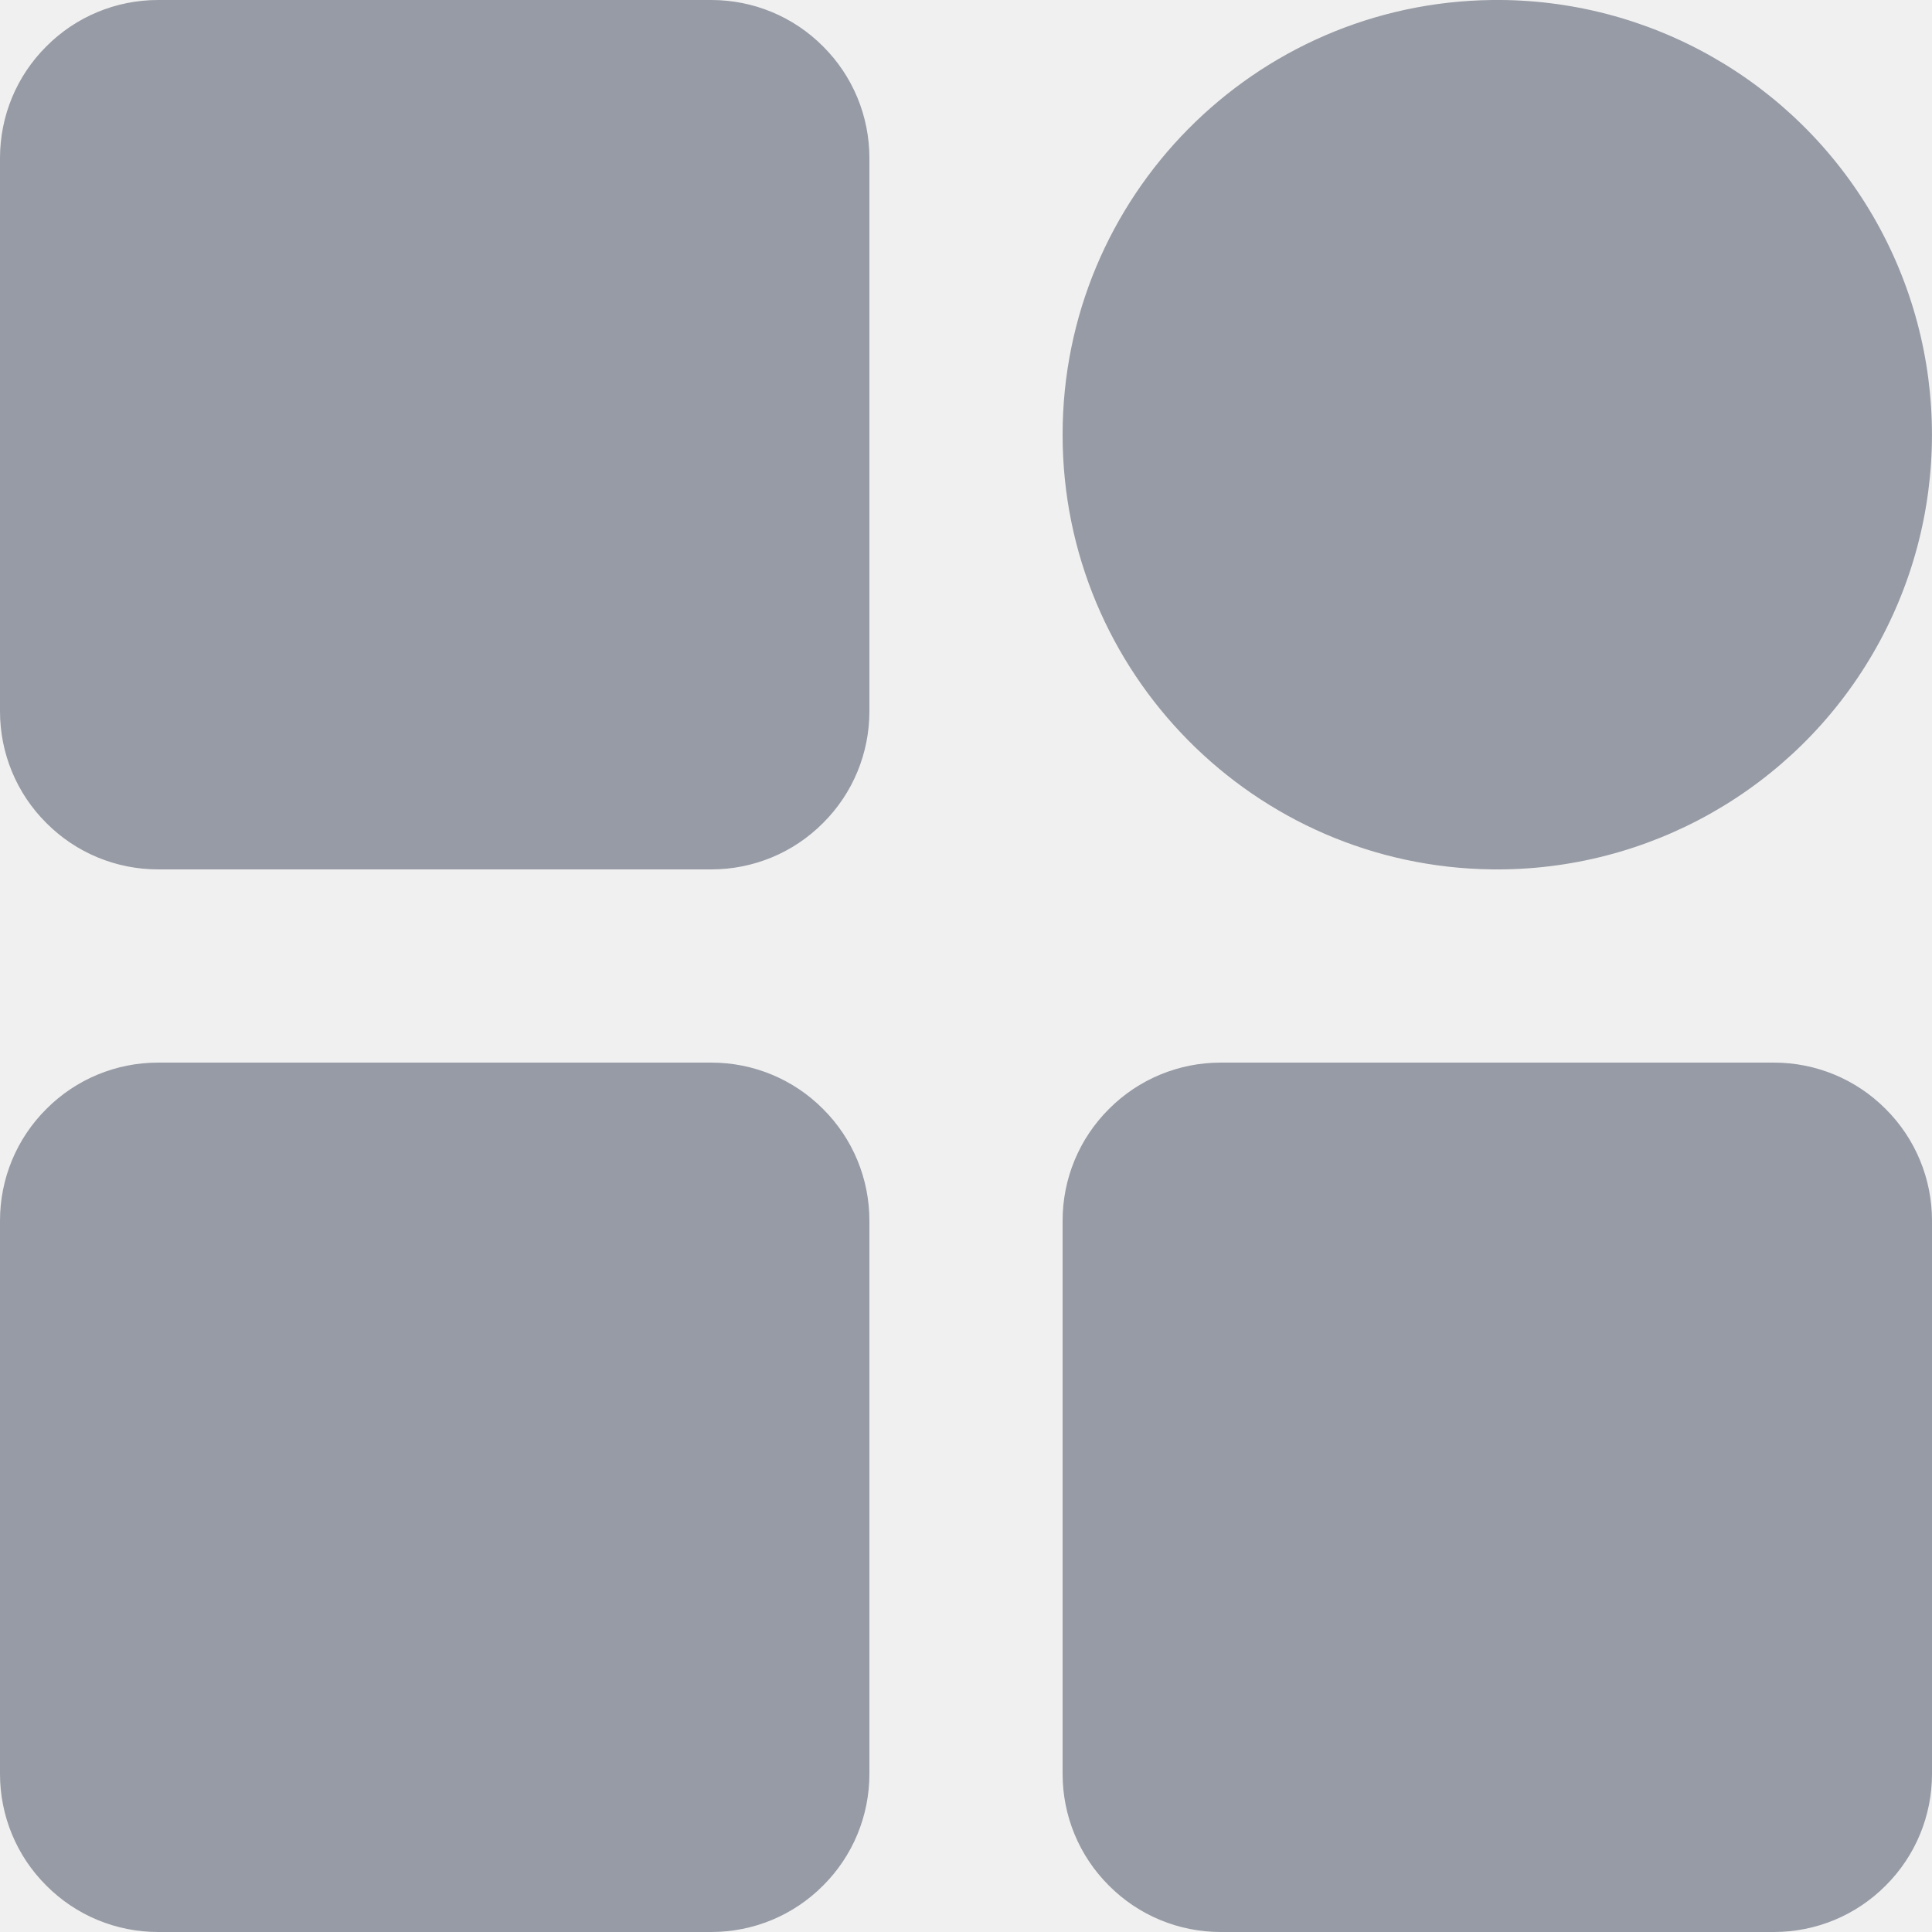
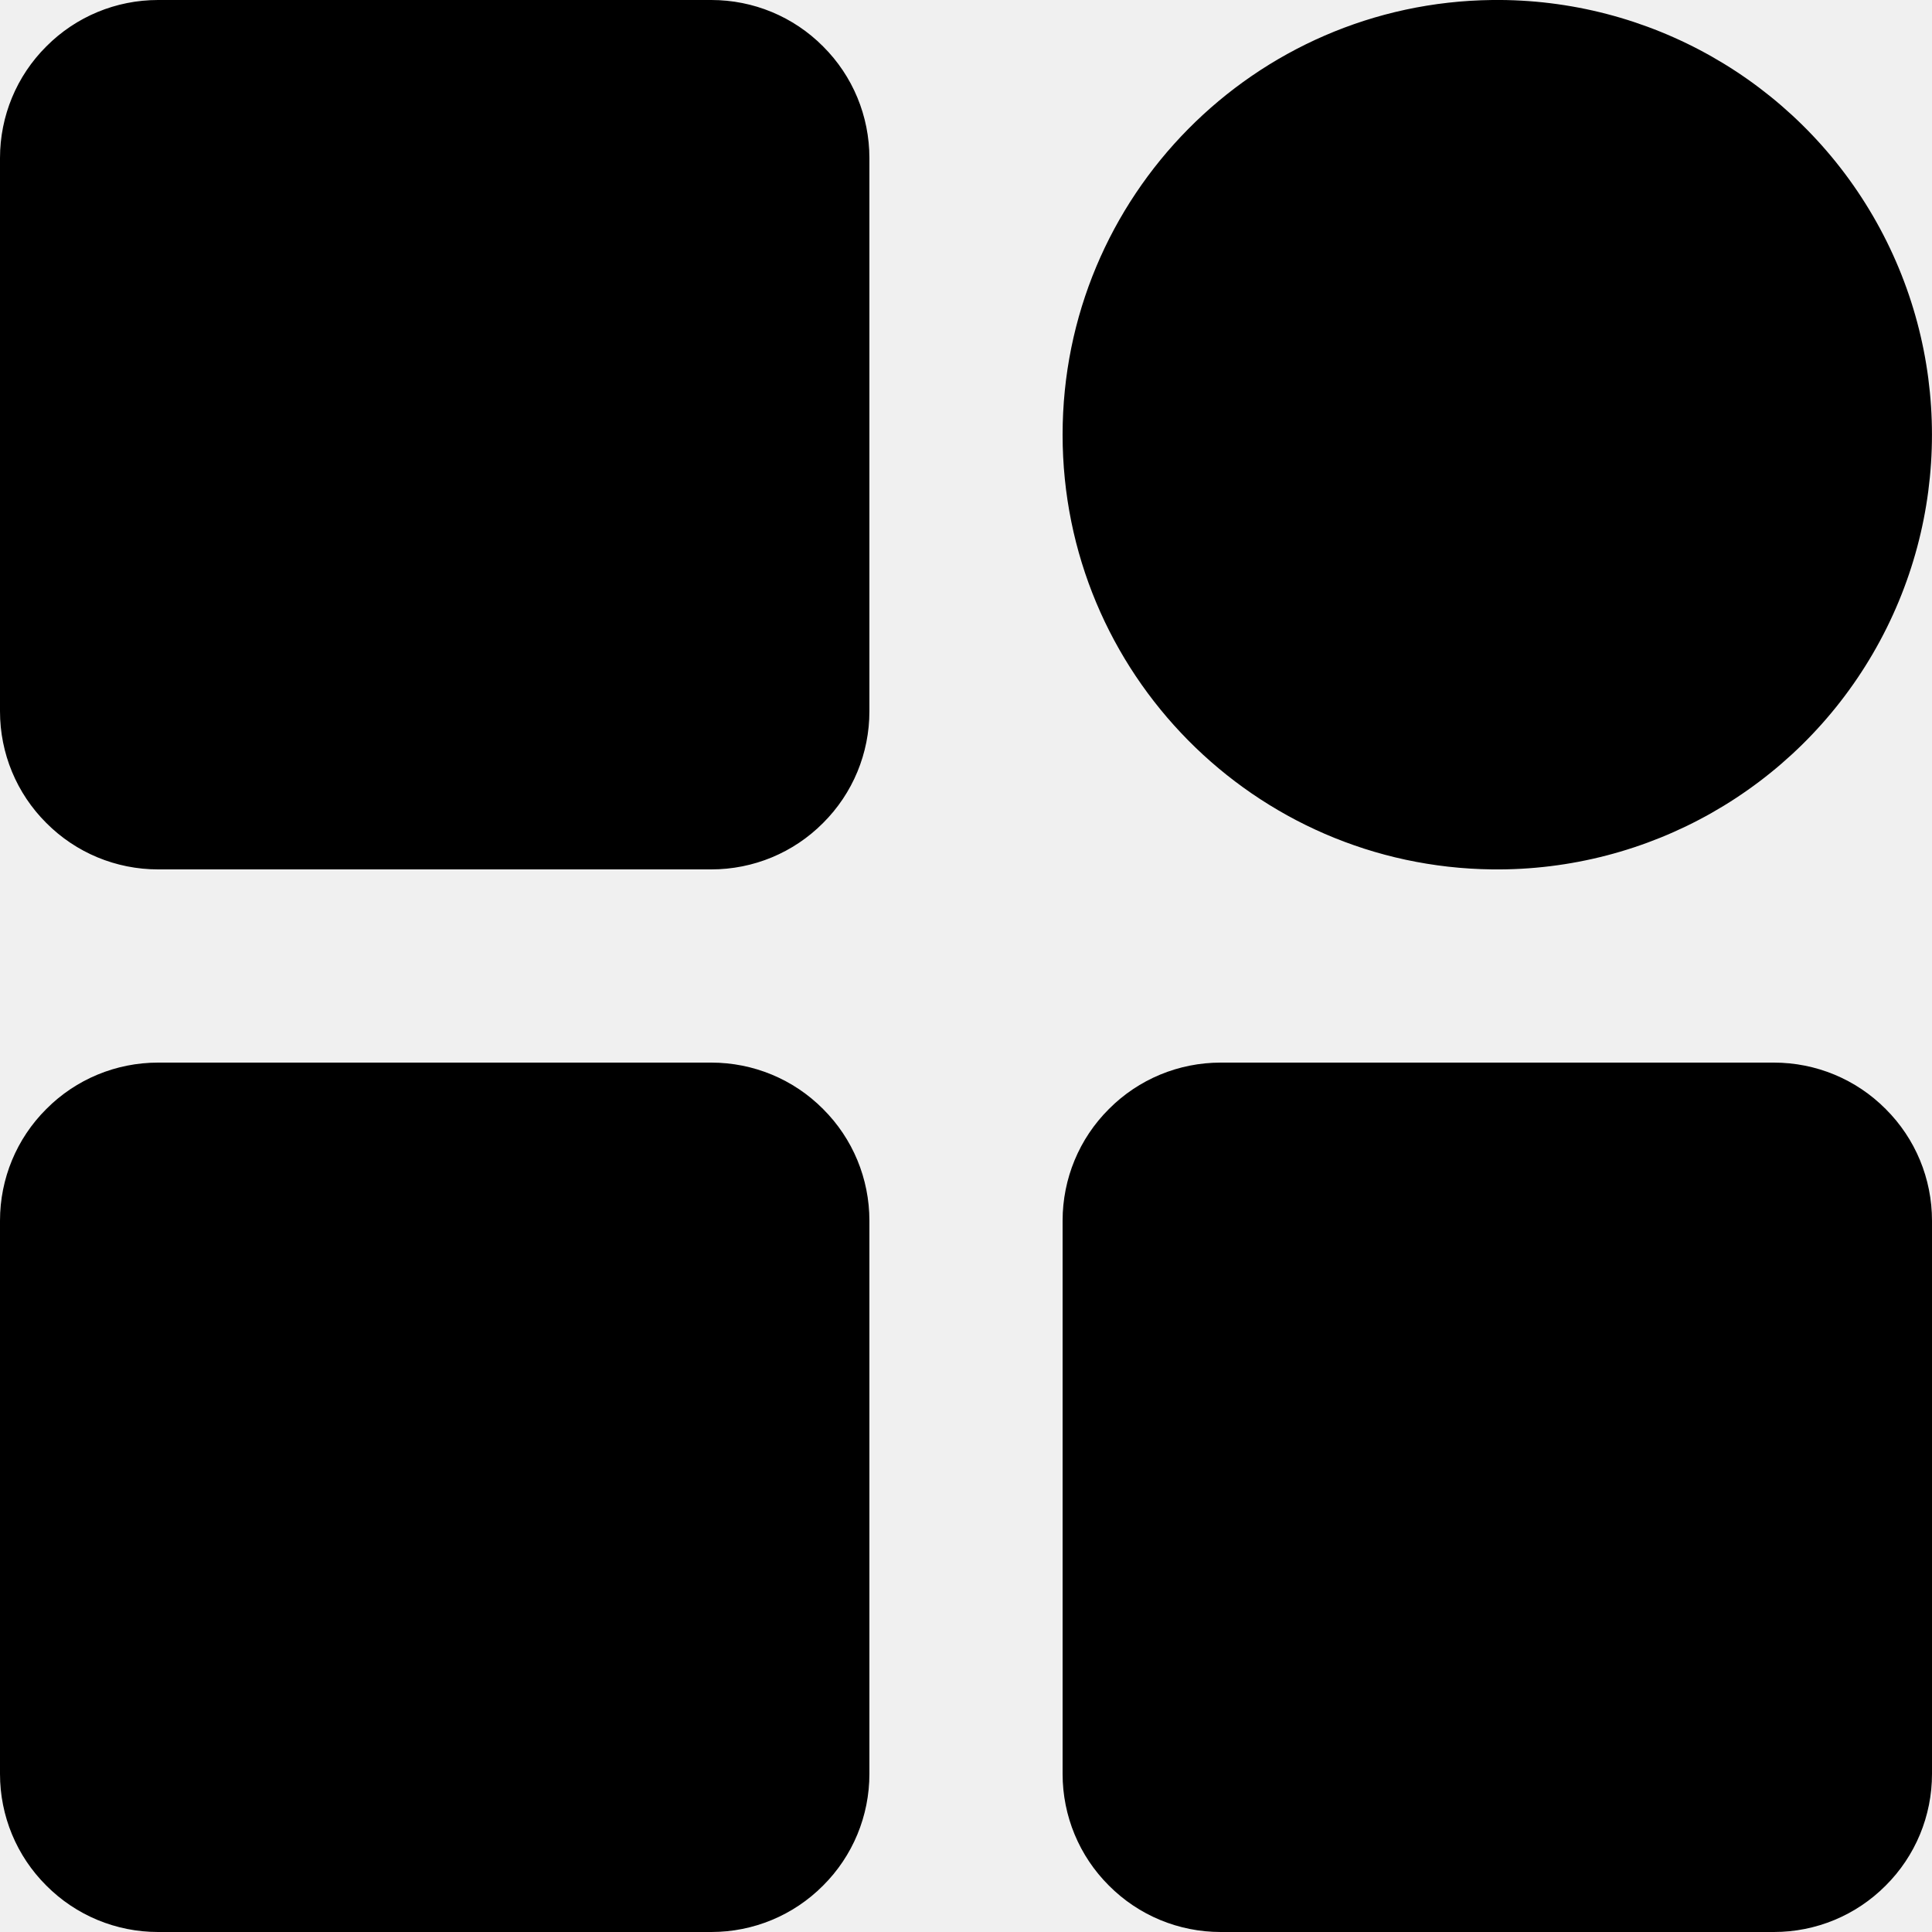
<svg xmlns="http://www.w3.org/2000/svg" xmlns:xlink="http://www.w3.org/1999/xlink" width="12px" height="12px" viewBox="0 0 12 12" version="1.1">
  <defs>
    <path d="M4.418,6.6 C4.679,6.6 4.928,6.703 5.112,6.888 C5.297,7.072 5.4,7.321 5.4,7.582 L5.4,11.018 C5.4,11.279 5.297,11.528 5.112,11.712 C4.928,11.897 4.679,12 4.418,12 L0.982,12 C0.721,12 0.472,11.897 0.288,11.712 C0.103,11.528 0,11.279 0,11.018 L0,7.582 C0,7.321 0.103,7.072 0.288,6.888 C0.472,6.703 0.721,6.6 0.982,6.6 L4.418,6.6 Z M11.018,6.6 C11.279,6.6 11.528,6.703 11.712,6.888 C11.897,7.072 12,7.321 12,7.582 L12,11.018 C12,11.279 11.897,11.528 11.712,11.712 C11.528,11.897 11.279,12 11.018,12 L7.582,12 C7.321,12 7.072,11.897 6.888,11.712 C6.703,11.528 6.6,11.279 6.6,11.018 L6.6,7.582 C6.6,7.321 6.703,7.072 6.888,6.888 C7.072,6.703 7.321,6.6 7.582,6.6 L11.018,6.6 Z M4.418,0 C4.679,0 4.928,0.103 5.112,0.288 C5.297,0.472 5.4,0.721 5.4,0.982 L5.4,4.418 C5.4,4.679 5.297,4.928 5.112,5.112 C4.928,5.297 4.679,5.4 4.418,5.4 L0.982,5.4 C0.721,5.4 0.472,5.297 0.288,5.112 C0.103,4.928 0,4.679 0,4.418 L0,0.982 C0,0.721 0.103,0.472 0.288,0.288 C0.472,0.103 0.721,0 0.982,0 L4.418,0 Z M9.269,0 C10.241,-0.011 11.144,0.501 11.633,1.341 C12.122,2.181 12.122,3.219 11.633,4.059 C11.144,4.899 10.241,5.411 9.269,5.4 C7.79,5.383 6.6,4.179 6.6,2.7 C6.6,1.221 7.79,0.017 9.269,0 L9.269,0 Z" id="path-1" />
  </defs>
  <g id="流水线组" stroke="none" stroke-width="1" fill="none" fill-rule="evenodd">
    <g id="流水线组展示与管理-交互说明" transform="translate(-84, -1988)">
      <g id="编组-3备份" transform="translate(50, 1848)">
        <g id="Navigation/左侧二级浅色" transform="translate(0, 110)">
          <g id="编组" transform="translate(0, 16)">
            <g id="Icon/3-面性图标/收藏" transform="translate(34, 14)">
              <mask id="mask-2" fill="white">
                <use xlink:href="#path-1" />
              </mask>
              <g id="形状" fill-rule="nonzero" />
-               <rect id="矩形" fill="#979BA5" mask="url(#mask-2)" x="-2" y="-2" width="16" height="16" />
+               <rect id="矩形" fill="currentColor" mask="url(#mask-2)" x="-2" y="-2" width="16" height="16" />
              <rect id="codesign_placeholder_name" mask="url(#mask-2)" x="-2" y="-2" width="16" height="16" />
            </g>
          </g>
        </g>
      </g>
    </g>
  </g>
</svg>
